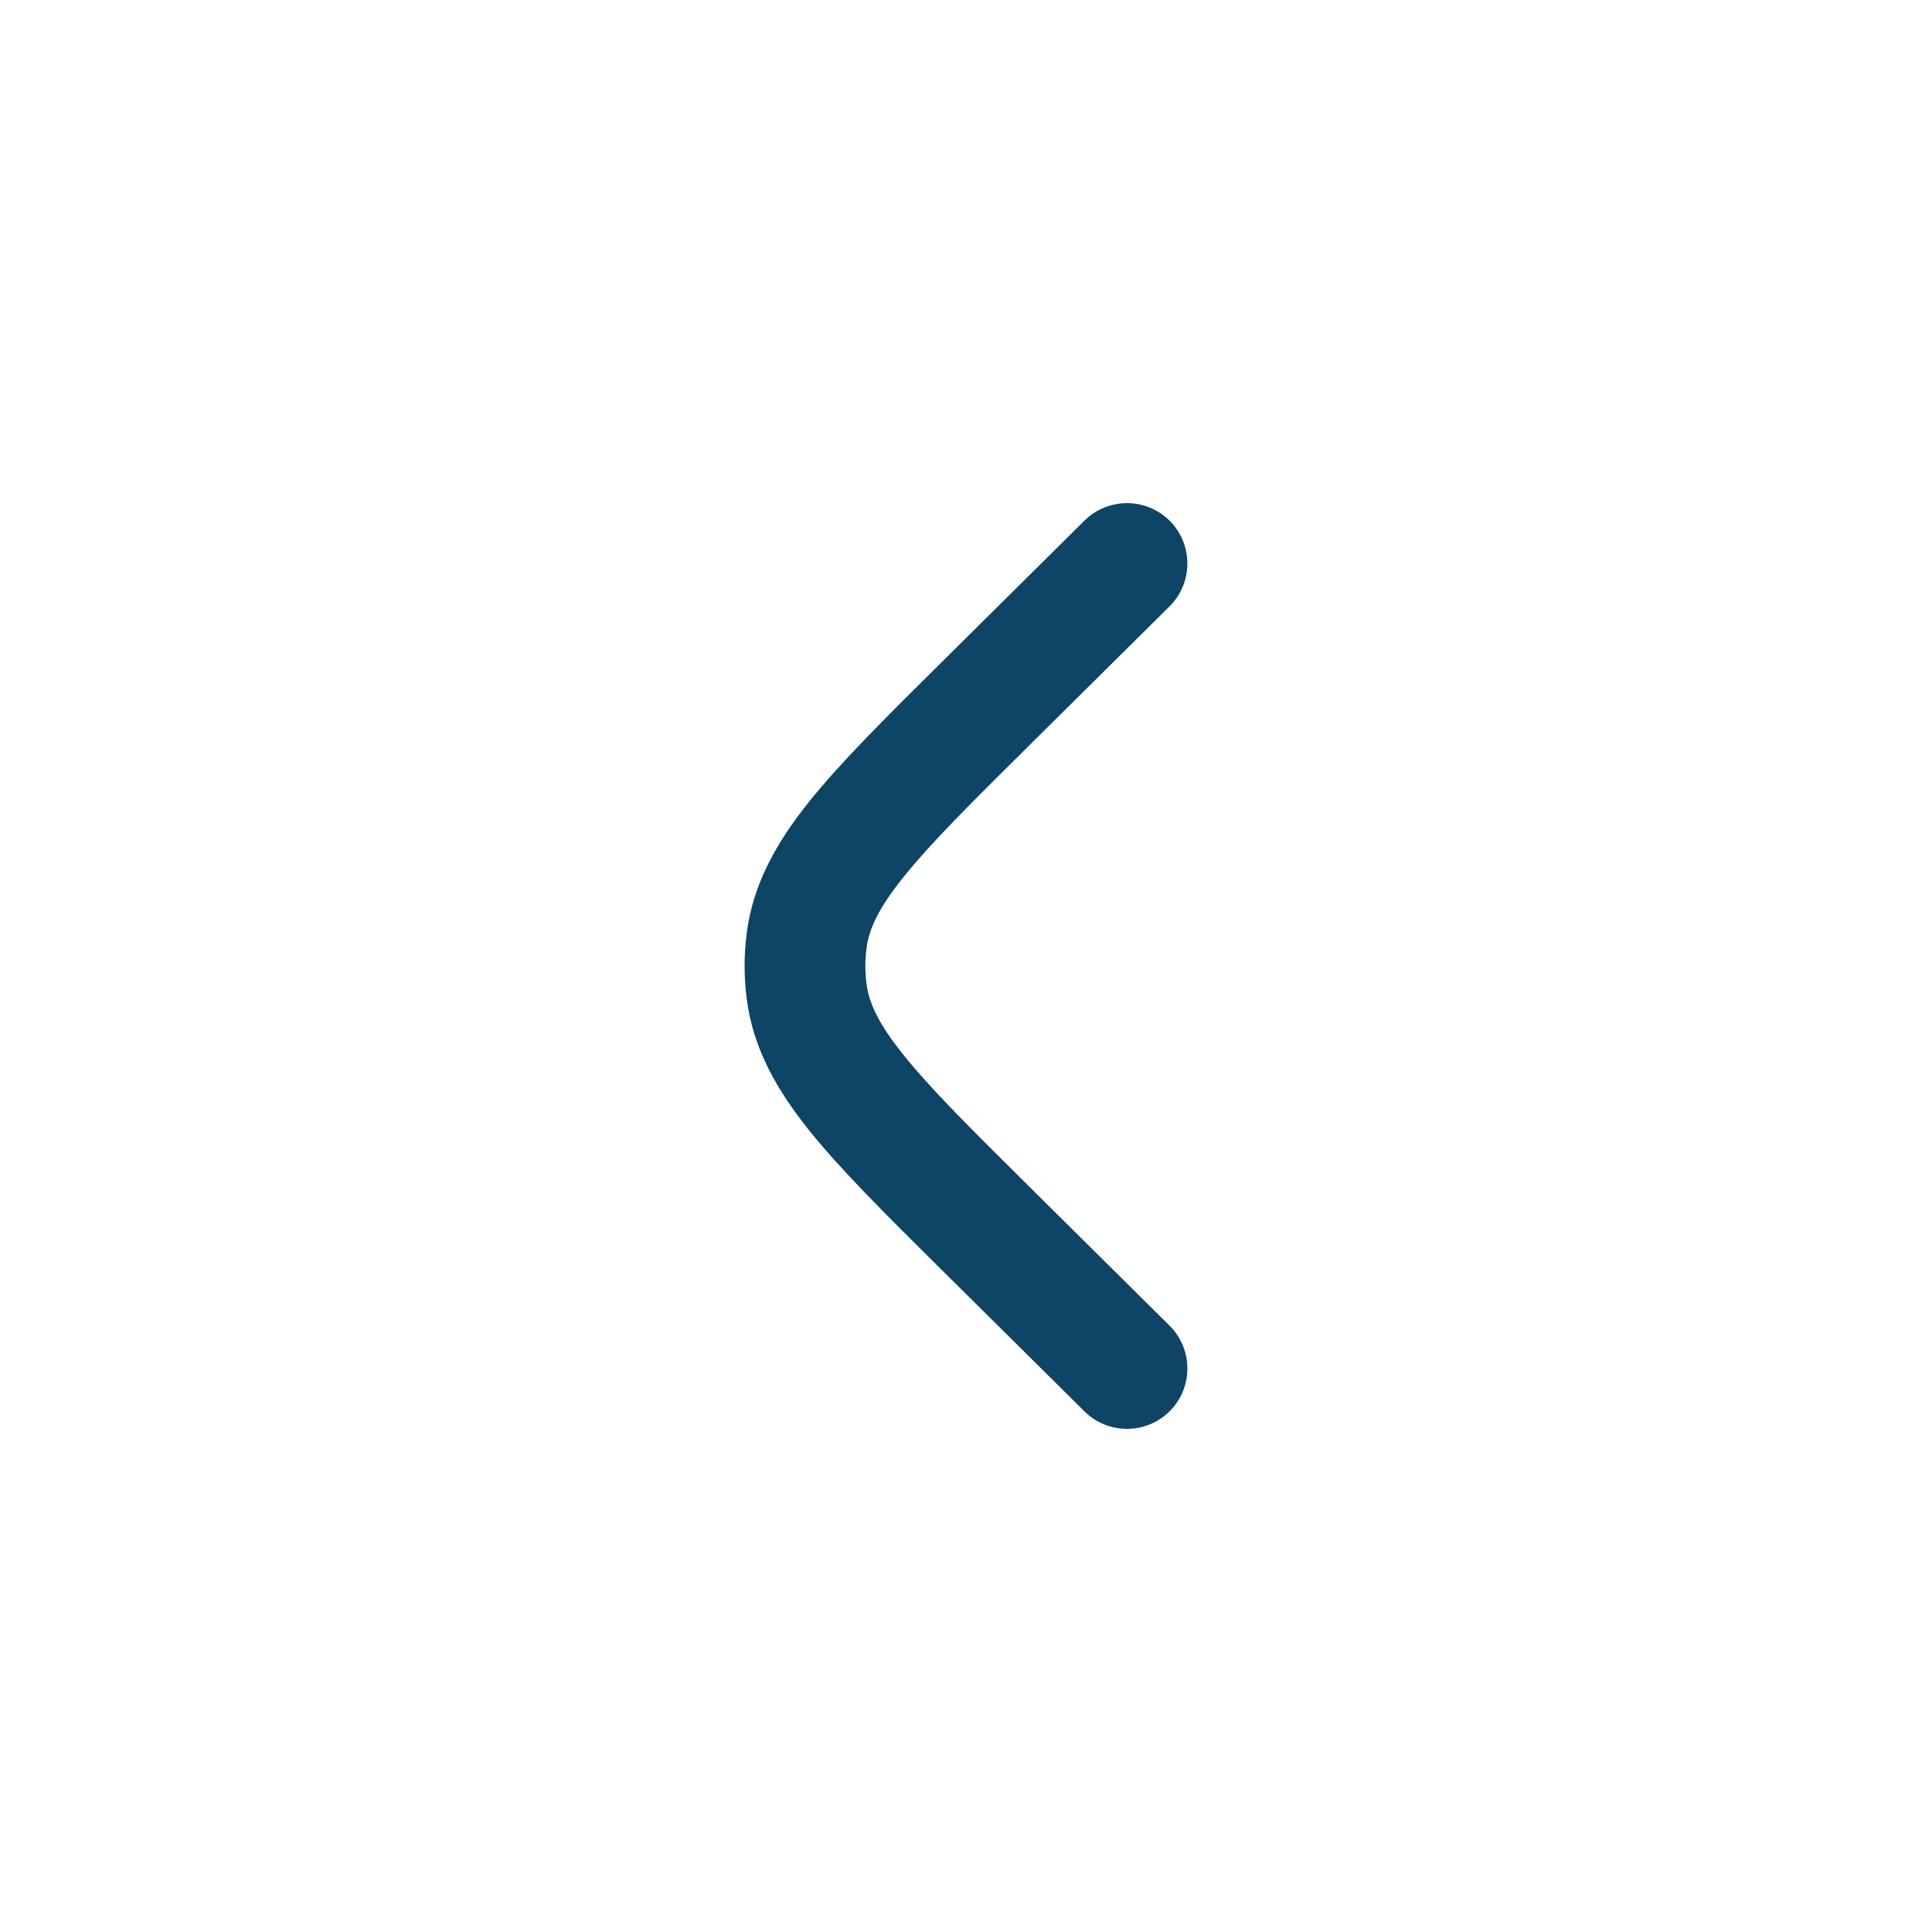
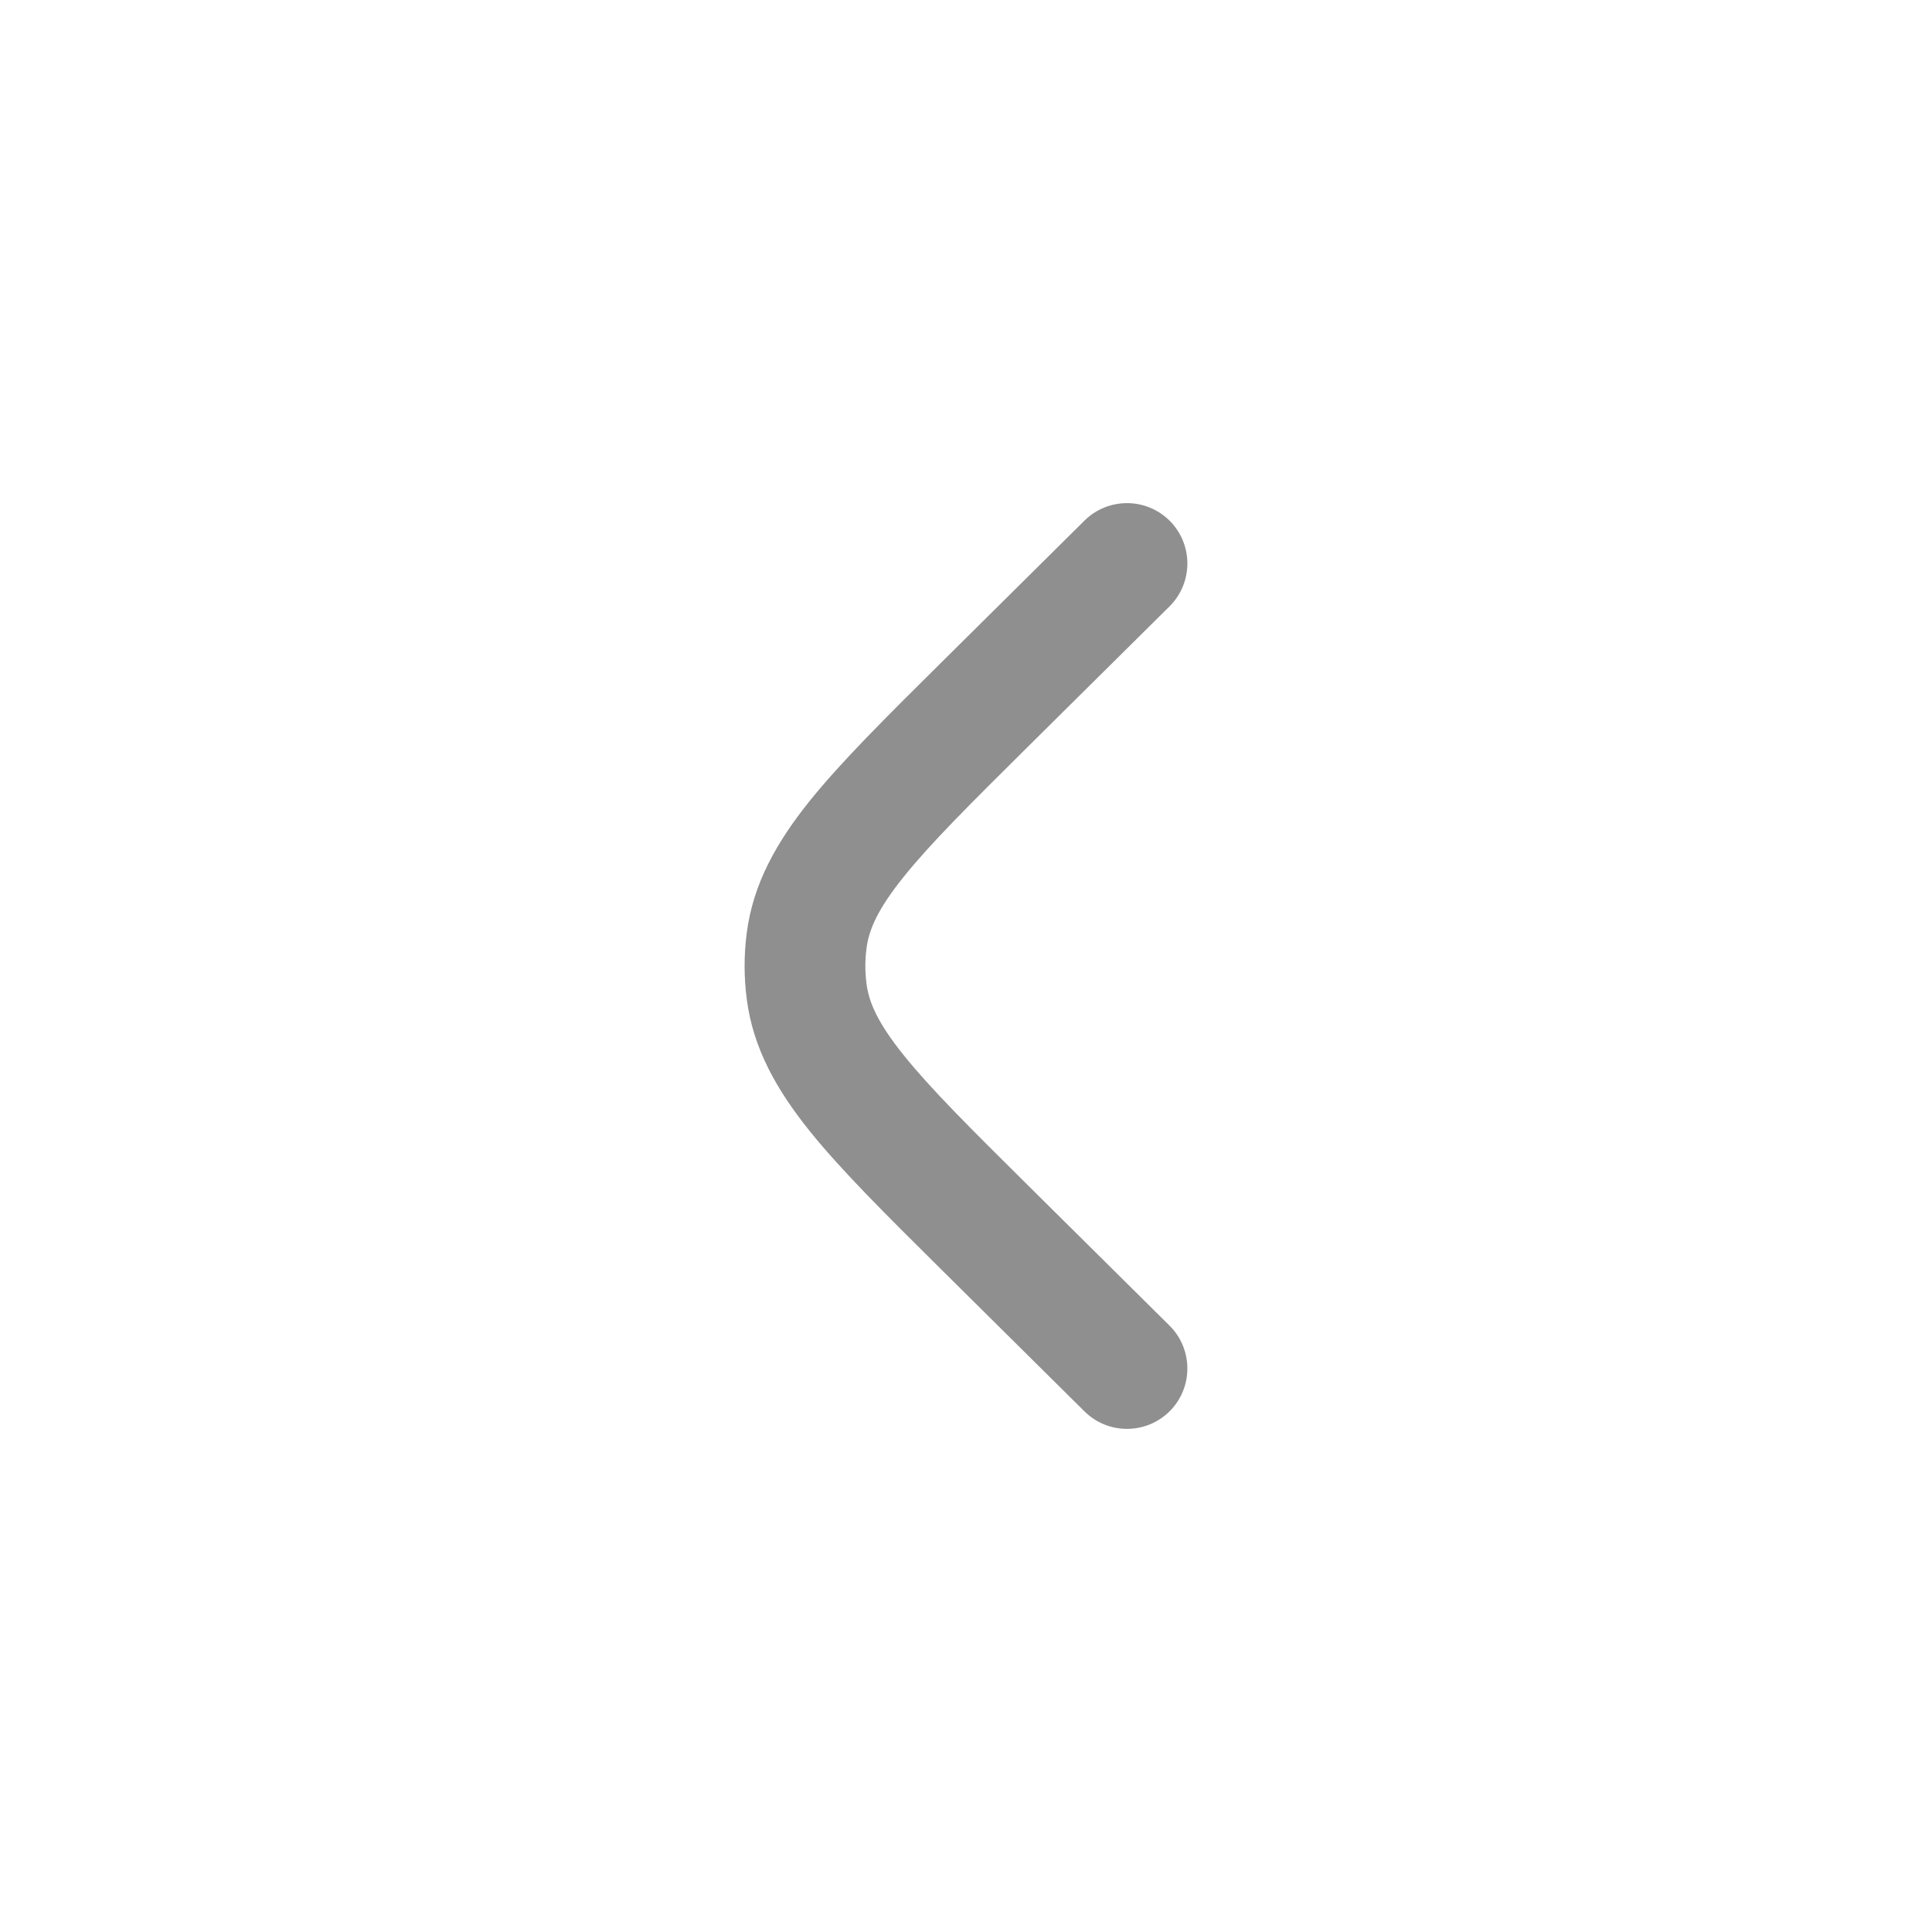
<svg xmlns="http://www.w3.org/2000/svg" width="24" height="24" viewBox="0 0 24 24" fill="none">
-   <path d="M14.528 7.533C14.822 7.241 14.824 6.766 14.533 6.472C14.241 6.178 13.766 6.176 13.472 6.467L11.677 8.246C11.001 8.916 10.449 9.464 10.057 9.951C9.65 10.459 9.355 10.974 9.276 11.592C9.241 11.863 9.241 12.137 9.276 12.408C9.355 13.026 9.65 13.541 10.057 14.049C10.449 14.536 11.001 15.084 11.677 15.754L13.472 17.533C13.766 17.824 14.241 17.822 14.533 17.528C14.824 17.234 14.822 16.759 14.528 16.467L12.765 14.72C12.05 14.011 11.559 13.523 11.227 13.109C10.904 12.708 10.793 12.45 10.764 12.219C10.745 12.073 10.745 11.927 10.764 11.781C10.793 11.55 10.904 11.292 11.227 10.891C11.559 10.477 12.05 9.989 12.765 9.28L14.528 7.533Z" fill="#0E4466" />
+   <path d="M14.528 7.533C14.822 7.241 14.824 6.766 14.533 6.472C14.241 6.178 13.766 6.176 13.472 6.467L11.677 8.246C11.001 8.916 10.449 9.464 10.057 9.951C9.65 10.459 9.355 10.974 9.276 11.592C9.241 11.863 9.241 12.137 9.276 12.408C9.355 13.026 9.65 13.541 10.057 14.049C10.449 14.536 11.001 15.084 11.677 15.754L13.472 17.533C13.766 17.824 14.241 17.822 14.533 17.528C14.824 17.234 14.822 16.759 14.528 16.467L12.765 14.72C12.05 14.011 11.559 13.523 11.227 13.109C10.904 12.708 10.793 12.45 10.764 12.219C10.745 12.073 10.745 11.927 10.764 11.781C10.793 11.55 10.904 11.292 11.227 10.891C11.559 10.477 12.05 9.989 12.765 9.28L14.528 7.533Z" fill="#8F8F8F" />
</svg>
